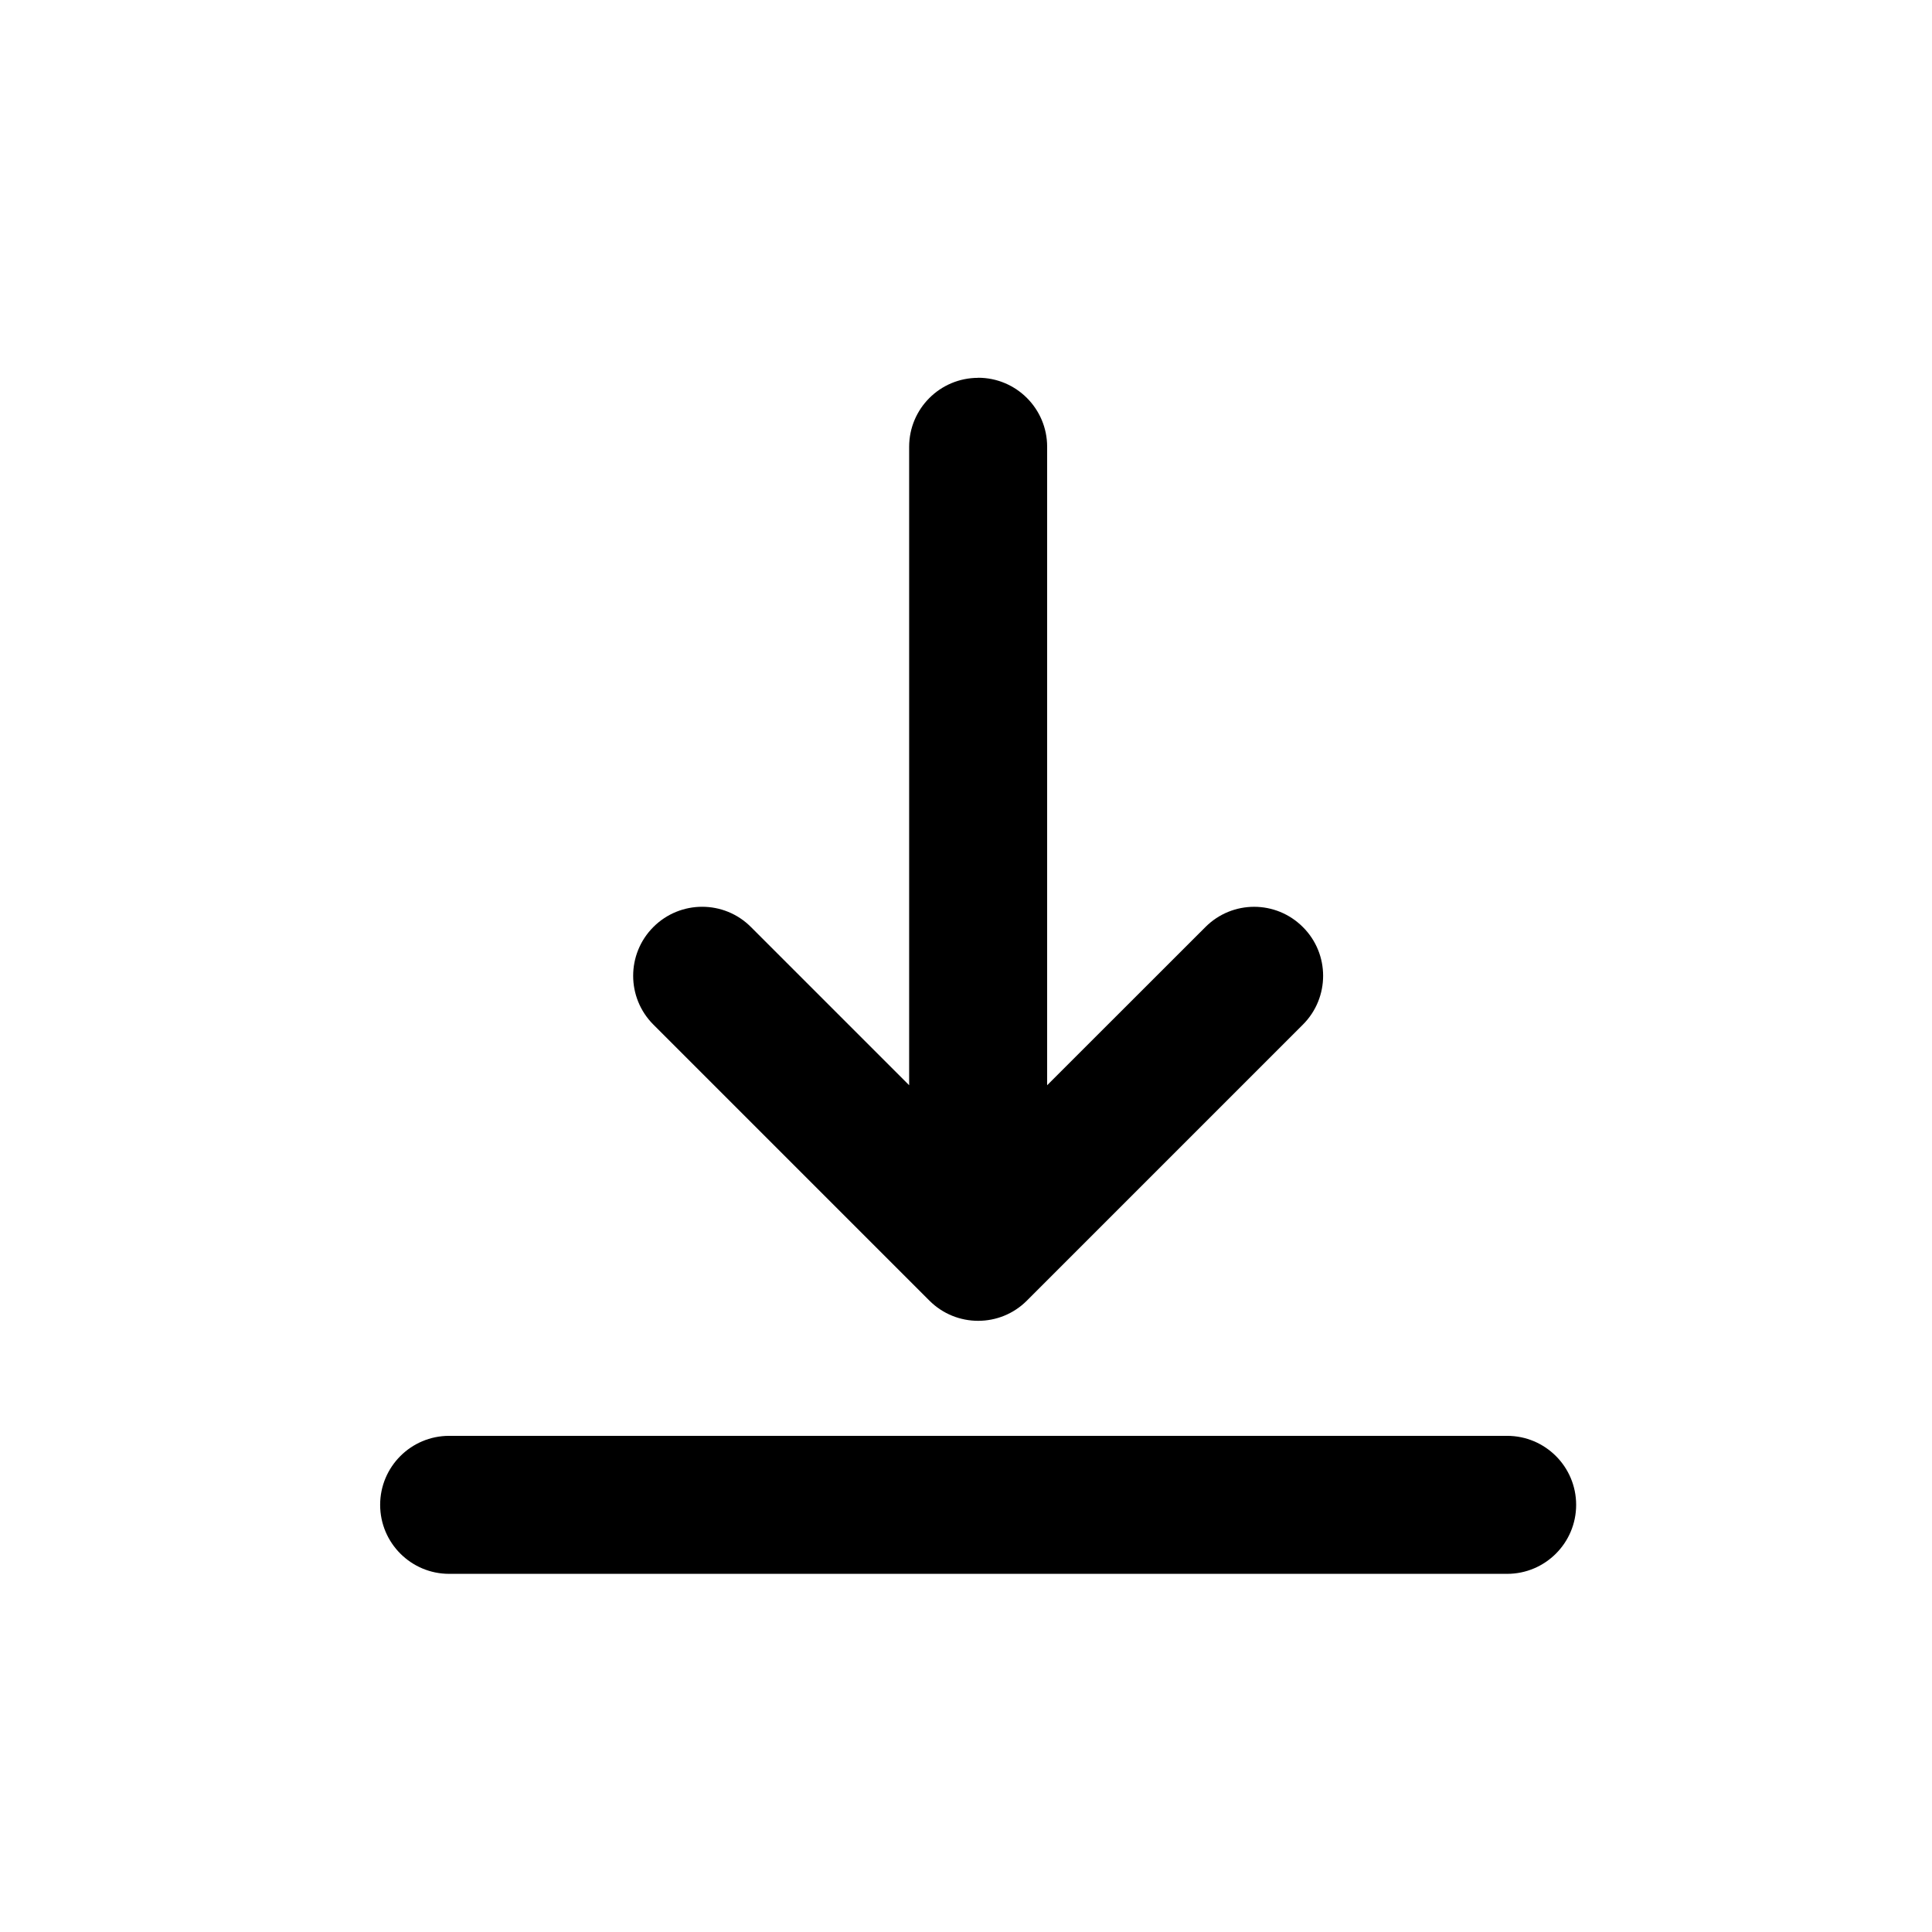
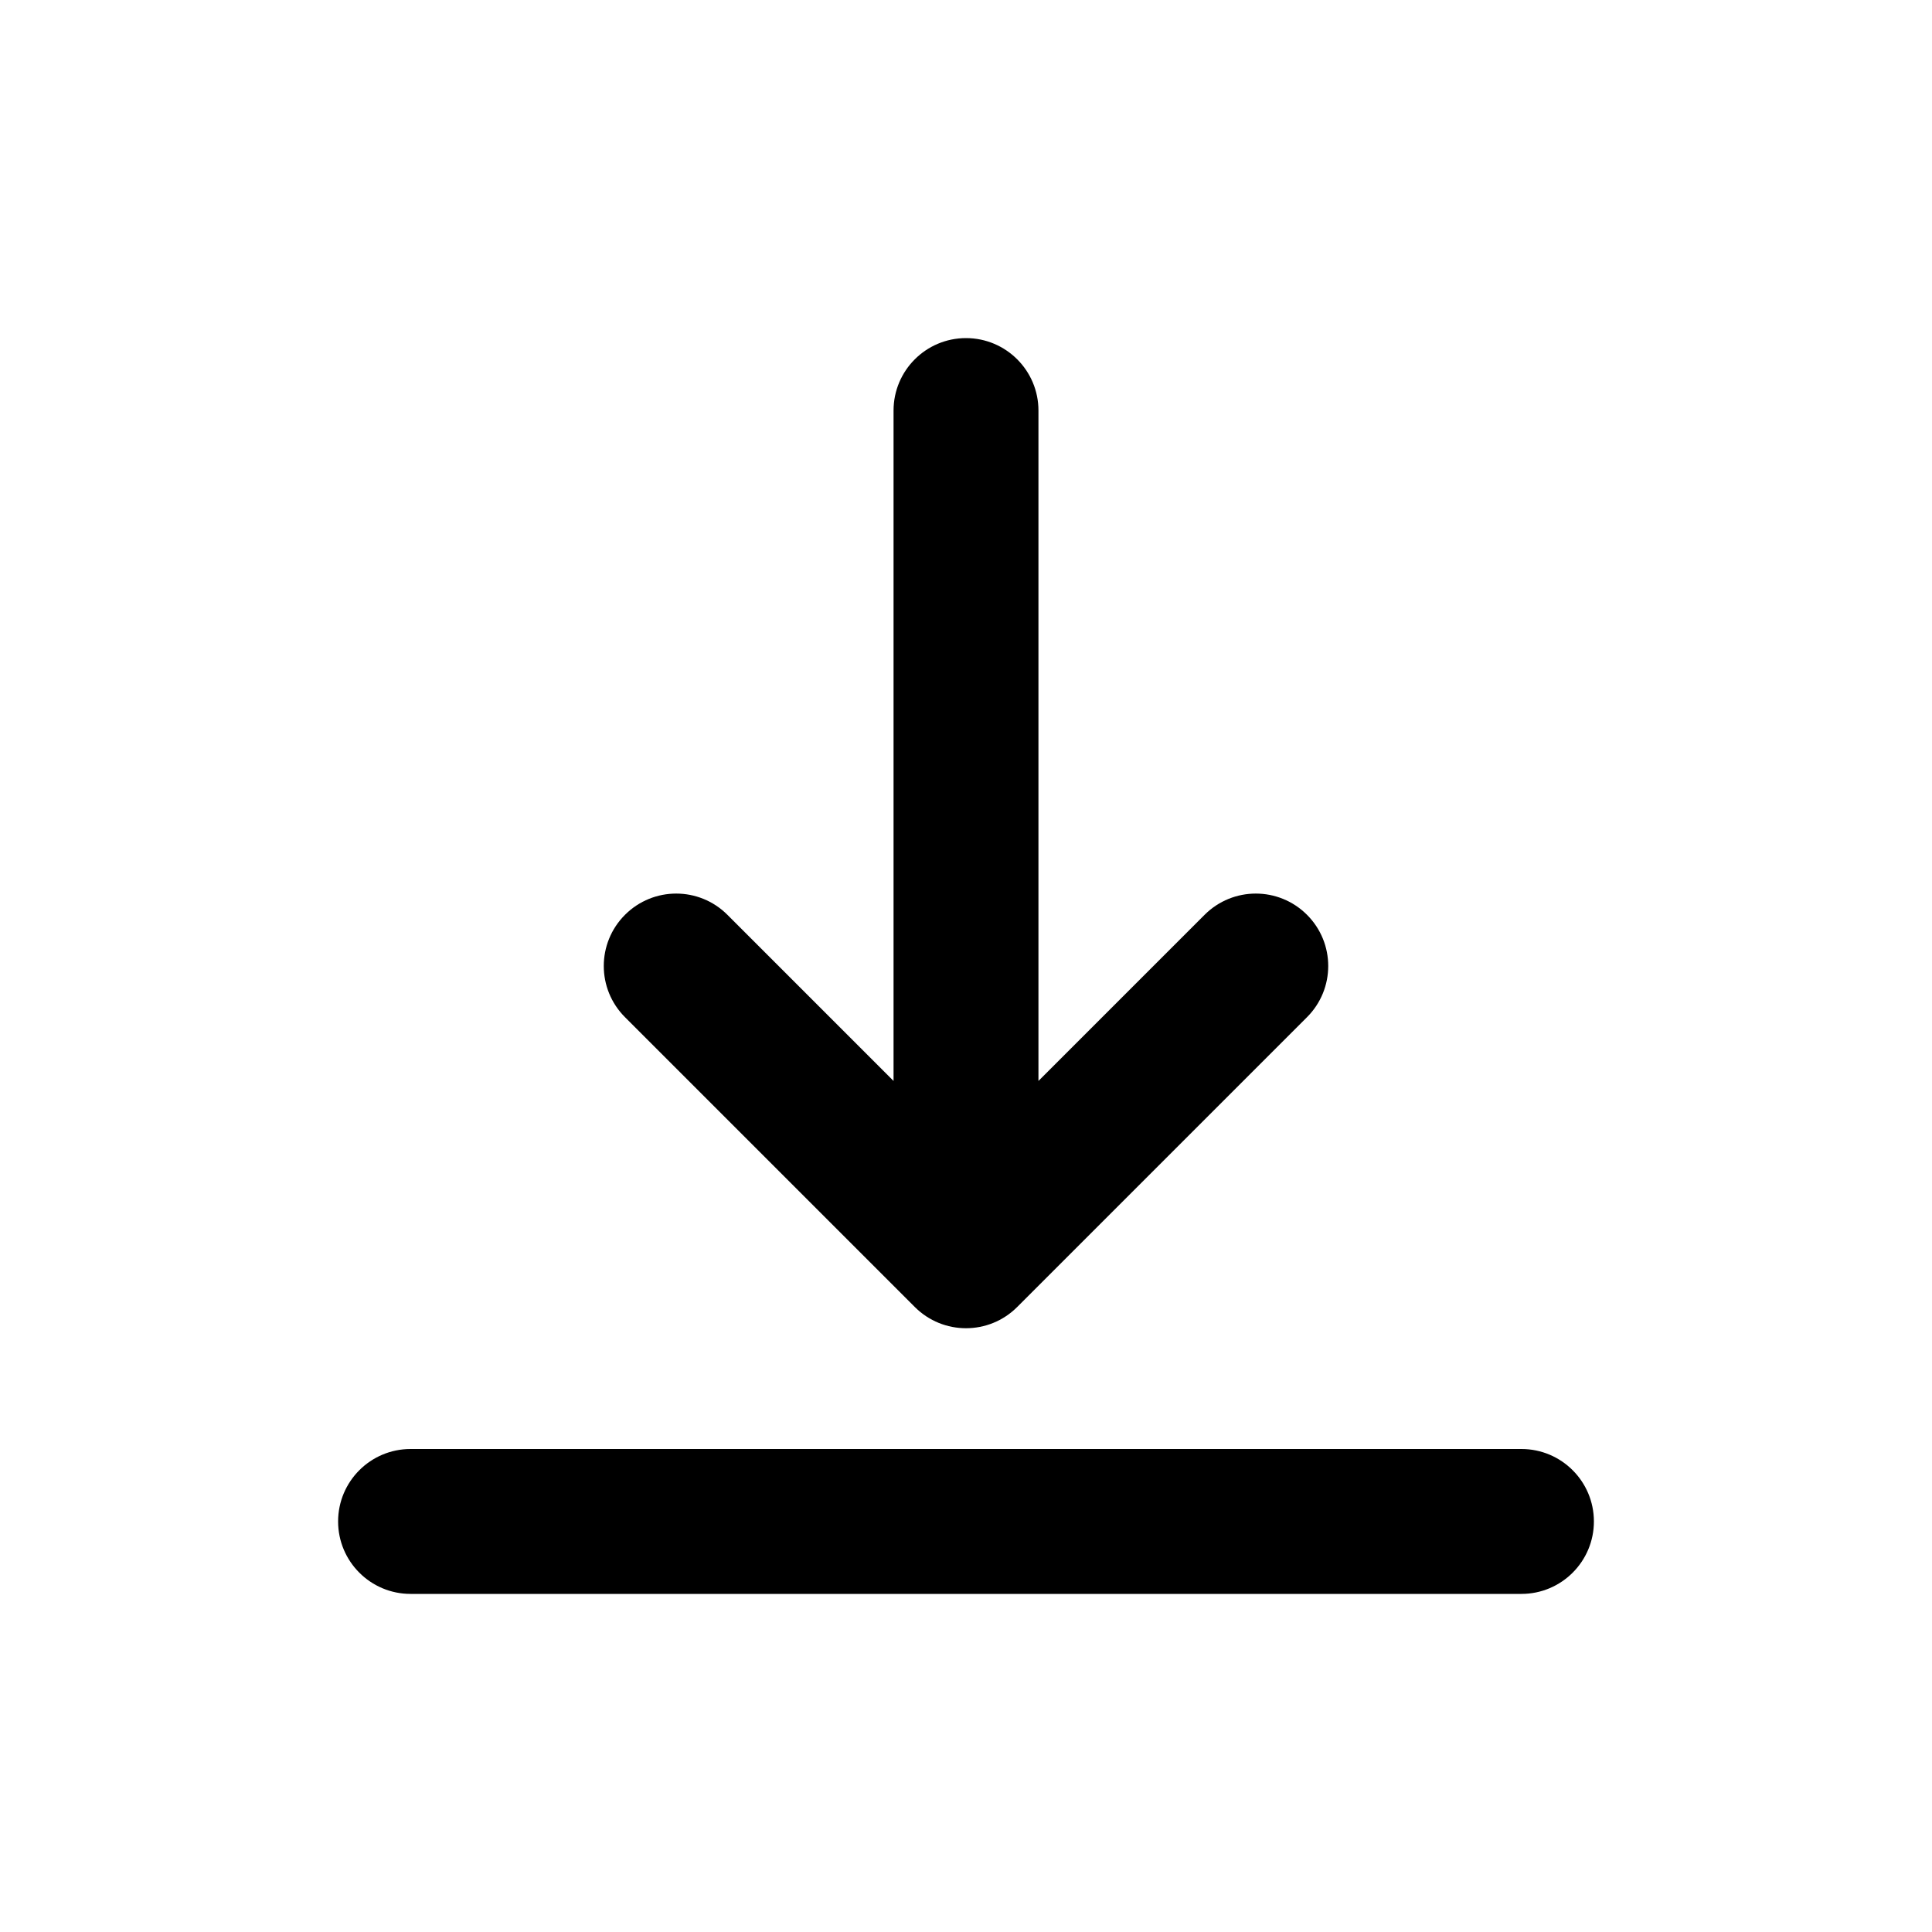
- <svg xmlns="http://www.w3.org/2000/svg" viewBox="0 0 21 21">
-   <path fill-rule="evenodd" d="M17.132 16.357c0 .414-.336.75-.75.75h-11.5c-.414 0-.75-.336-.75-.75s.336-.75.75-.75h11.5c.414 0 .75.336.75.75Z" clip-rule="evenodd" />
-   <path fill-rule="evenodd" d="M10.632 4.107c-.414 0-.75.335-.75.75v6.939l-1.72-1.72c-.292-.293-.767-.293-1.06 0-.293.293-.293.768 0 1.061l3 3c.293.293.768.293 1.06 0l3-3c.293-.293.293-.768 0-1.06-.293-.294-.767-.294-1.06 0l-1.72 1.719v-6.94c0-.414-.336-.75-.75-.75Z" clip-rule="evenodd" />
+ <svg xmlns="http://www.w3.org/2000/svg" viewBox="0 0 20 20">
+   <path d="M16.5 15.75c0 .414-.336.75-.75.75h-11.5c-.414 0-.75-.336-.75-.75s.336-.75.75-.75h11.5c.414 0 .75.336.75.75Z" />
+   <path d="M10 3.5c-.414 0-.75.336-.75.75v6.94l-1.72-1.72c-.293-.293-.767-.293-1.06 0-.293.293-.293.767 0 1.06l3 3c.293.293.767.293 1.06 0l3-3c.293-.293.293-.767 0-1.06-.293-.293-.767-.293-1.06 0l-1.72 1.72v-6.94c0-.414-.336-.75-.75-.75Z" />
</svg>
